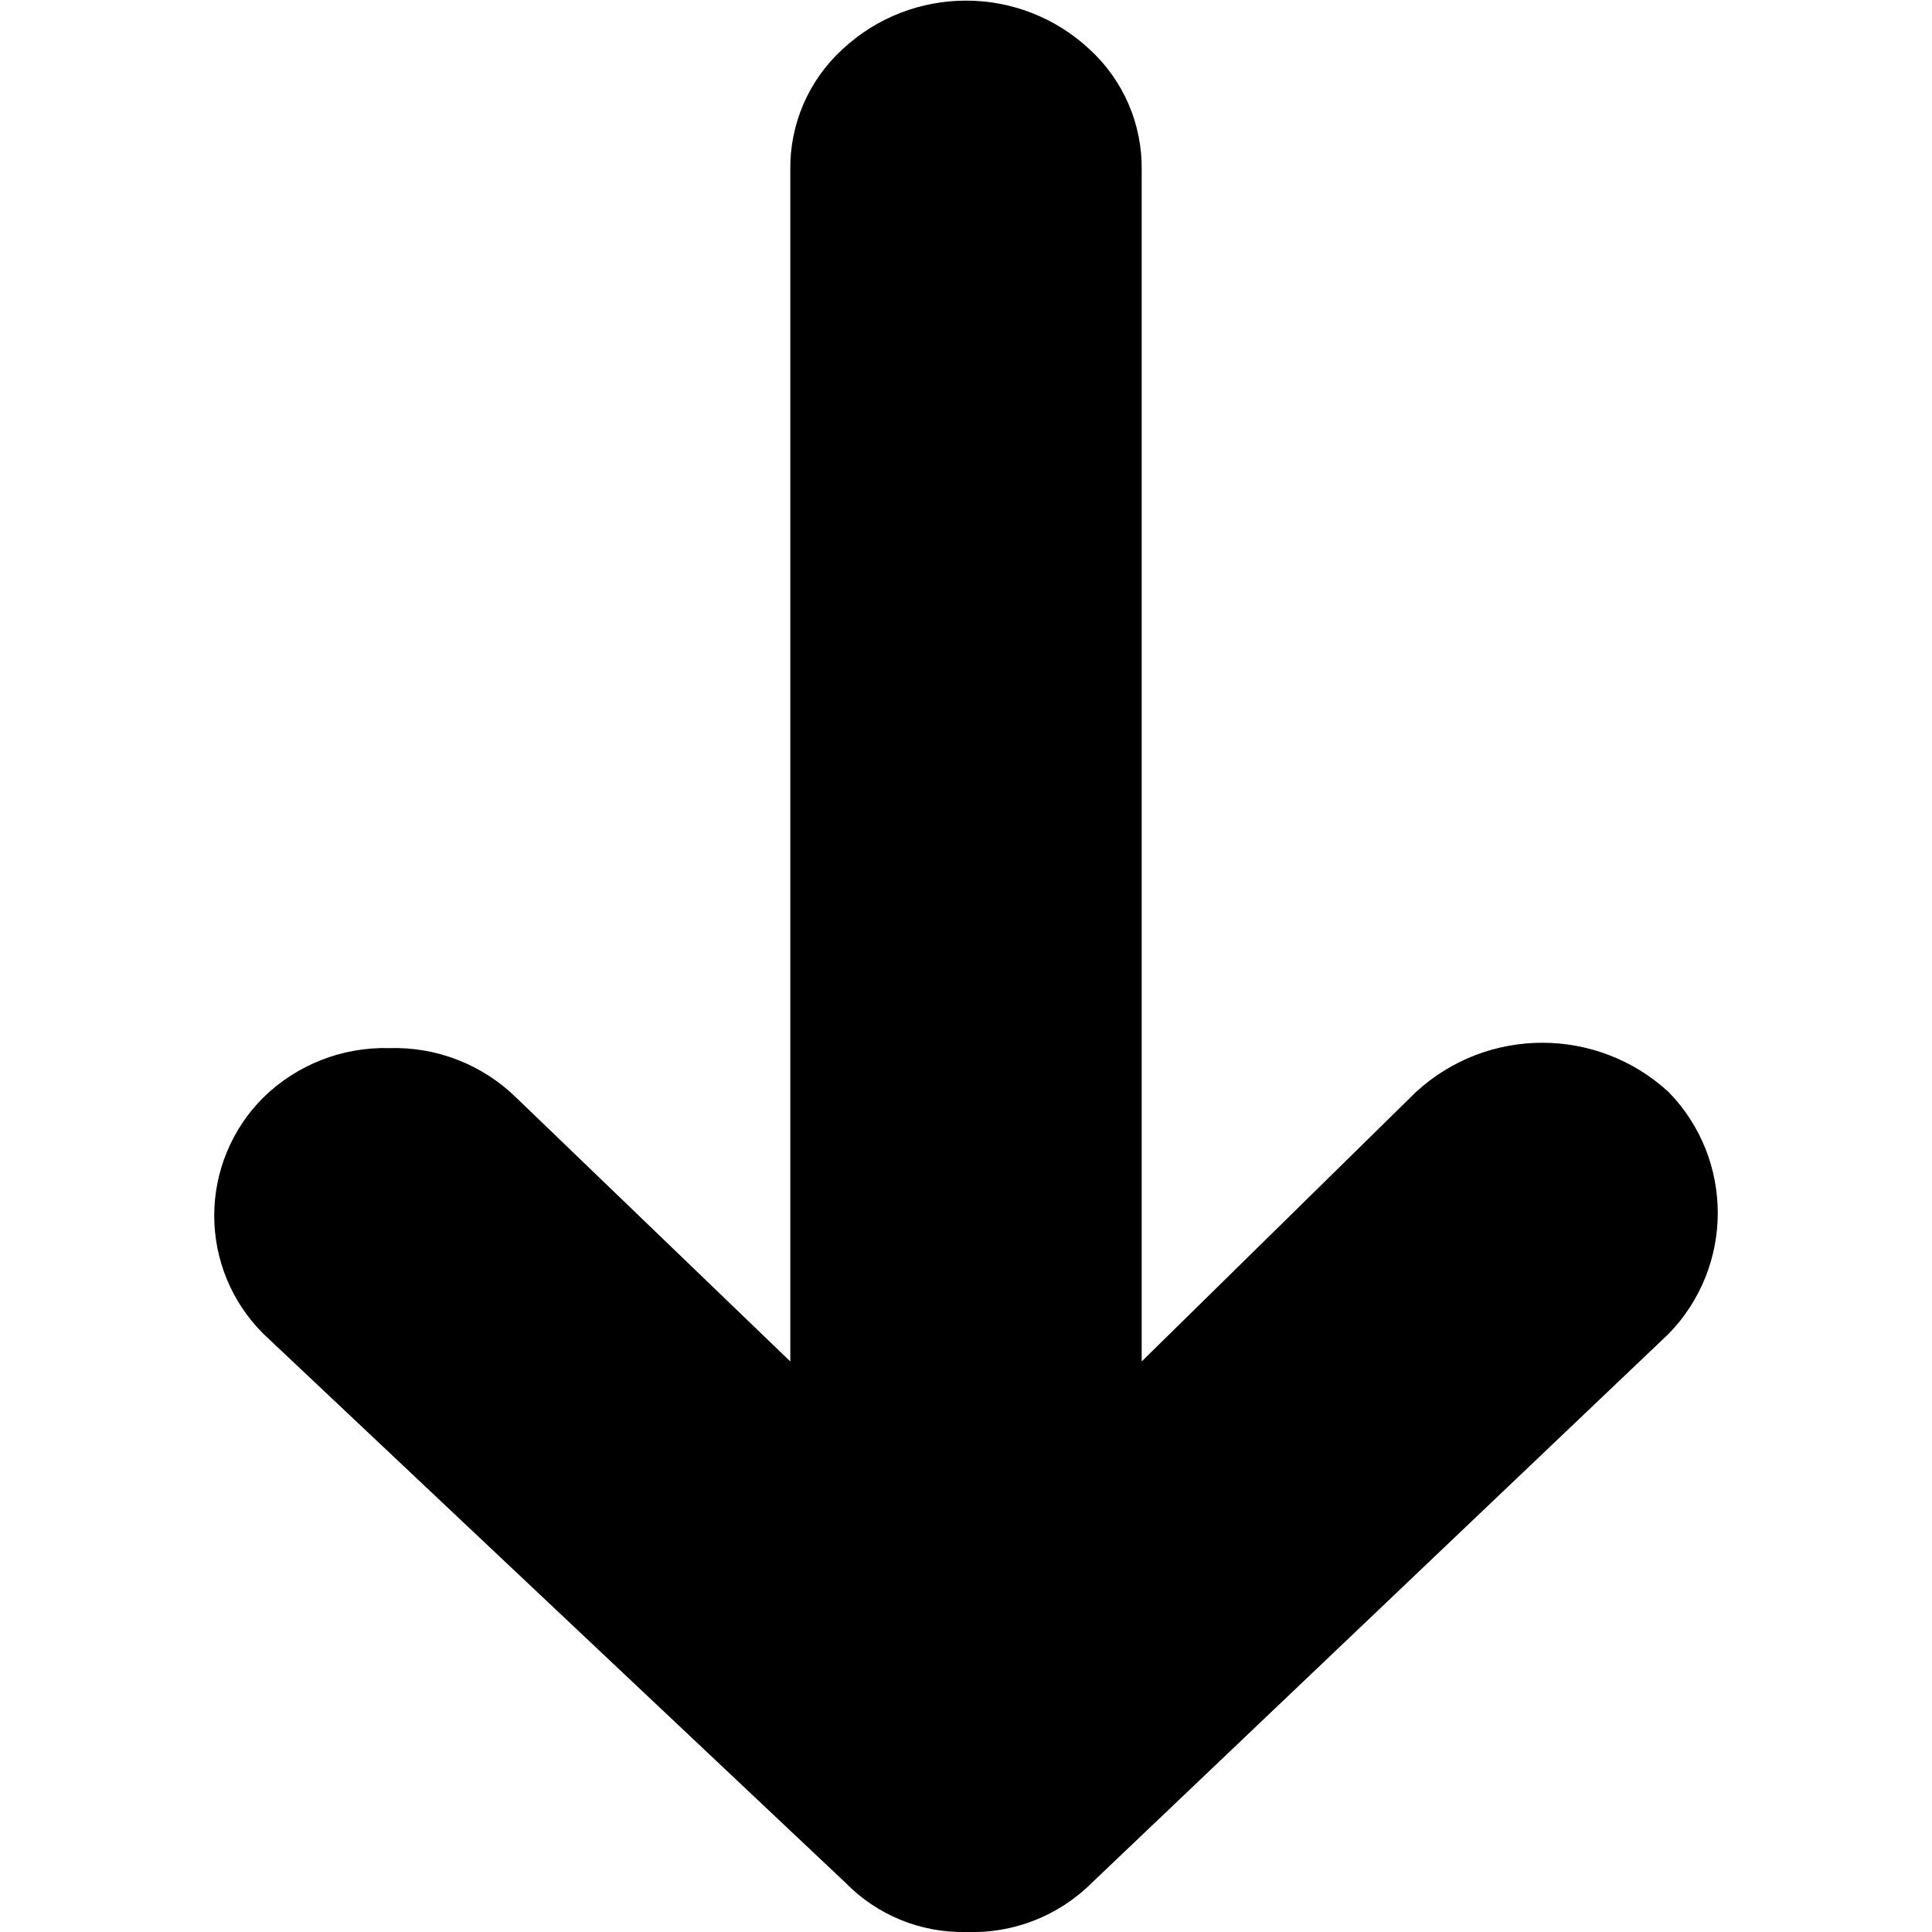
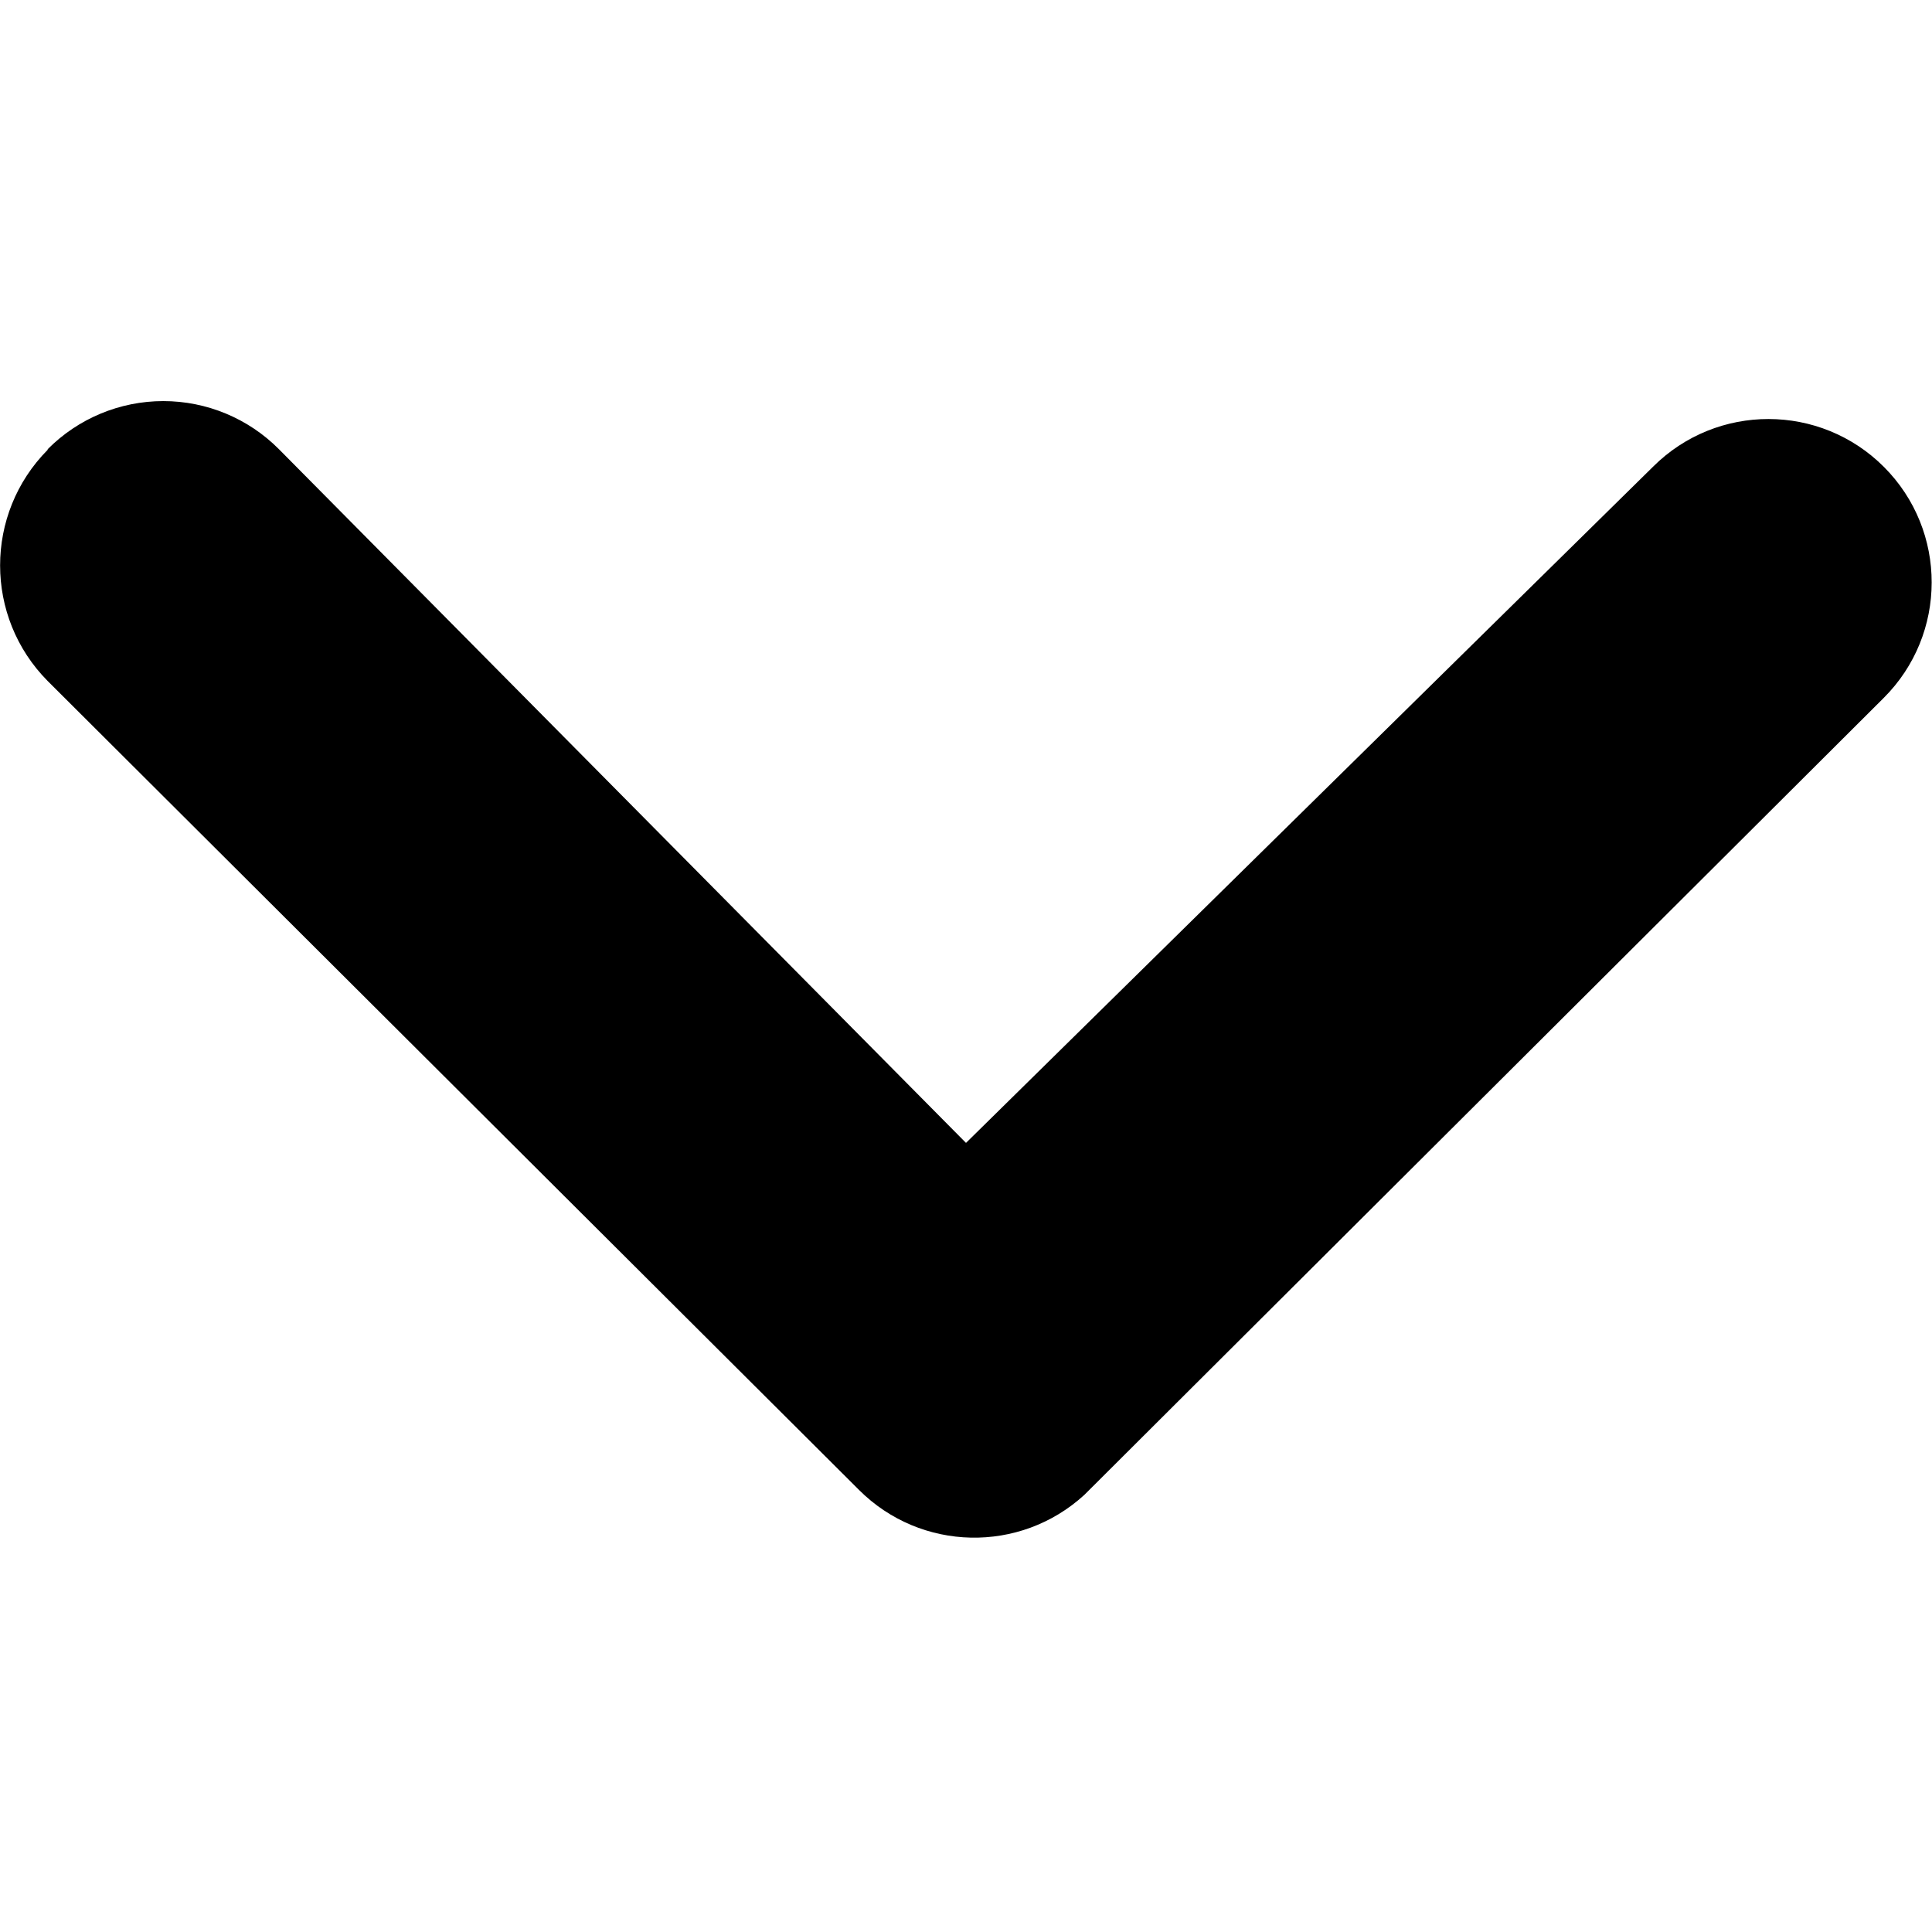
<svg xmlns="http://www.w3.org/2000/svg" id="master" viewBox="0 0 32 32">
-   <path d="M27.64,22.09l-9.55,9.09A2.8,2.8,0,0,1,16,32a2.71,2.71,0,0,1-2-.82L4.36,22.09a2.76,2.76,0,0,1,0-3.91,2.87,2.87,0,0,1,2.09-.82,2.88,2.88,0,0,1,2.1.82l4.54,4.37V2.82a2.66,2.66,0,0,1,.86-2,3,3,0,0,1,4.1,0,2.66,2.66,0,0,1,.86,2V22.55l4.54-4.46a3.09,3.09,0,0,1,4.19,0,2.87,2.87,0,0,1,0,4Z" />
+   <path d="M.79,7.45a2.72,2.72,0,0,0,0,3.83l13.44,13.4a2.7,2.7,0,0,0,3.73.08L31.2,11.56a2.7,2.7,0,1,0-3.82-3.83L16,18.93,4.62,7.44a2.7,2.7,0,0,0-3.83,0Z" />
</svg>
